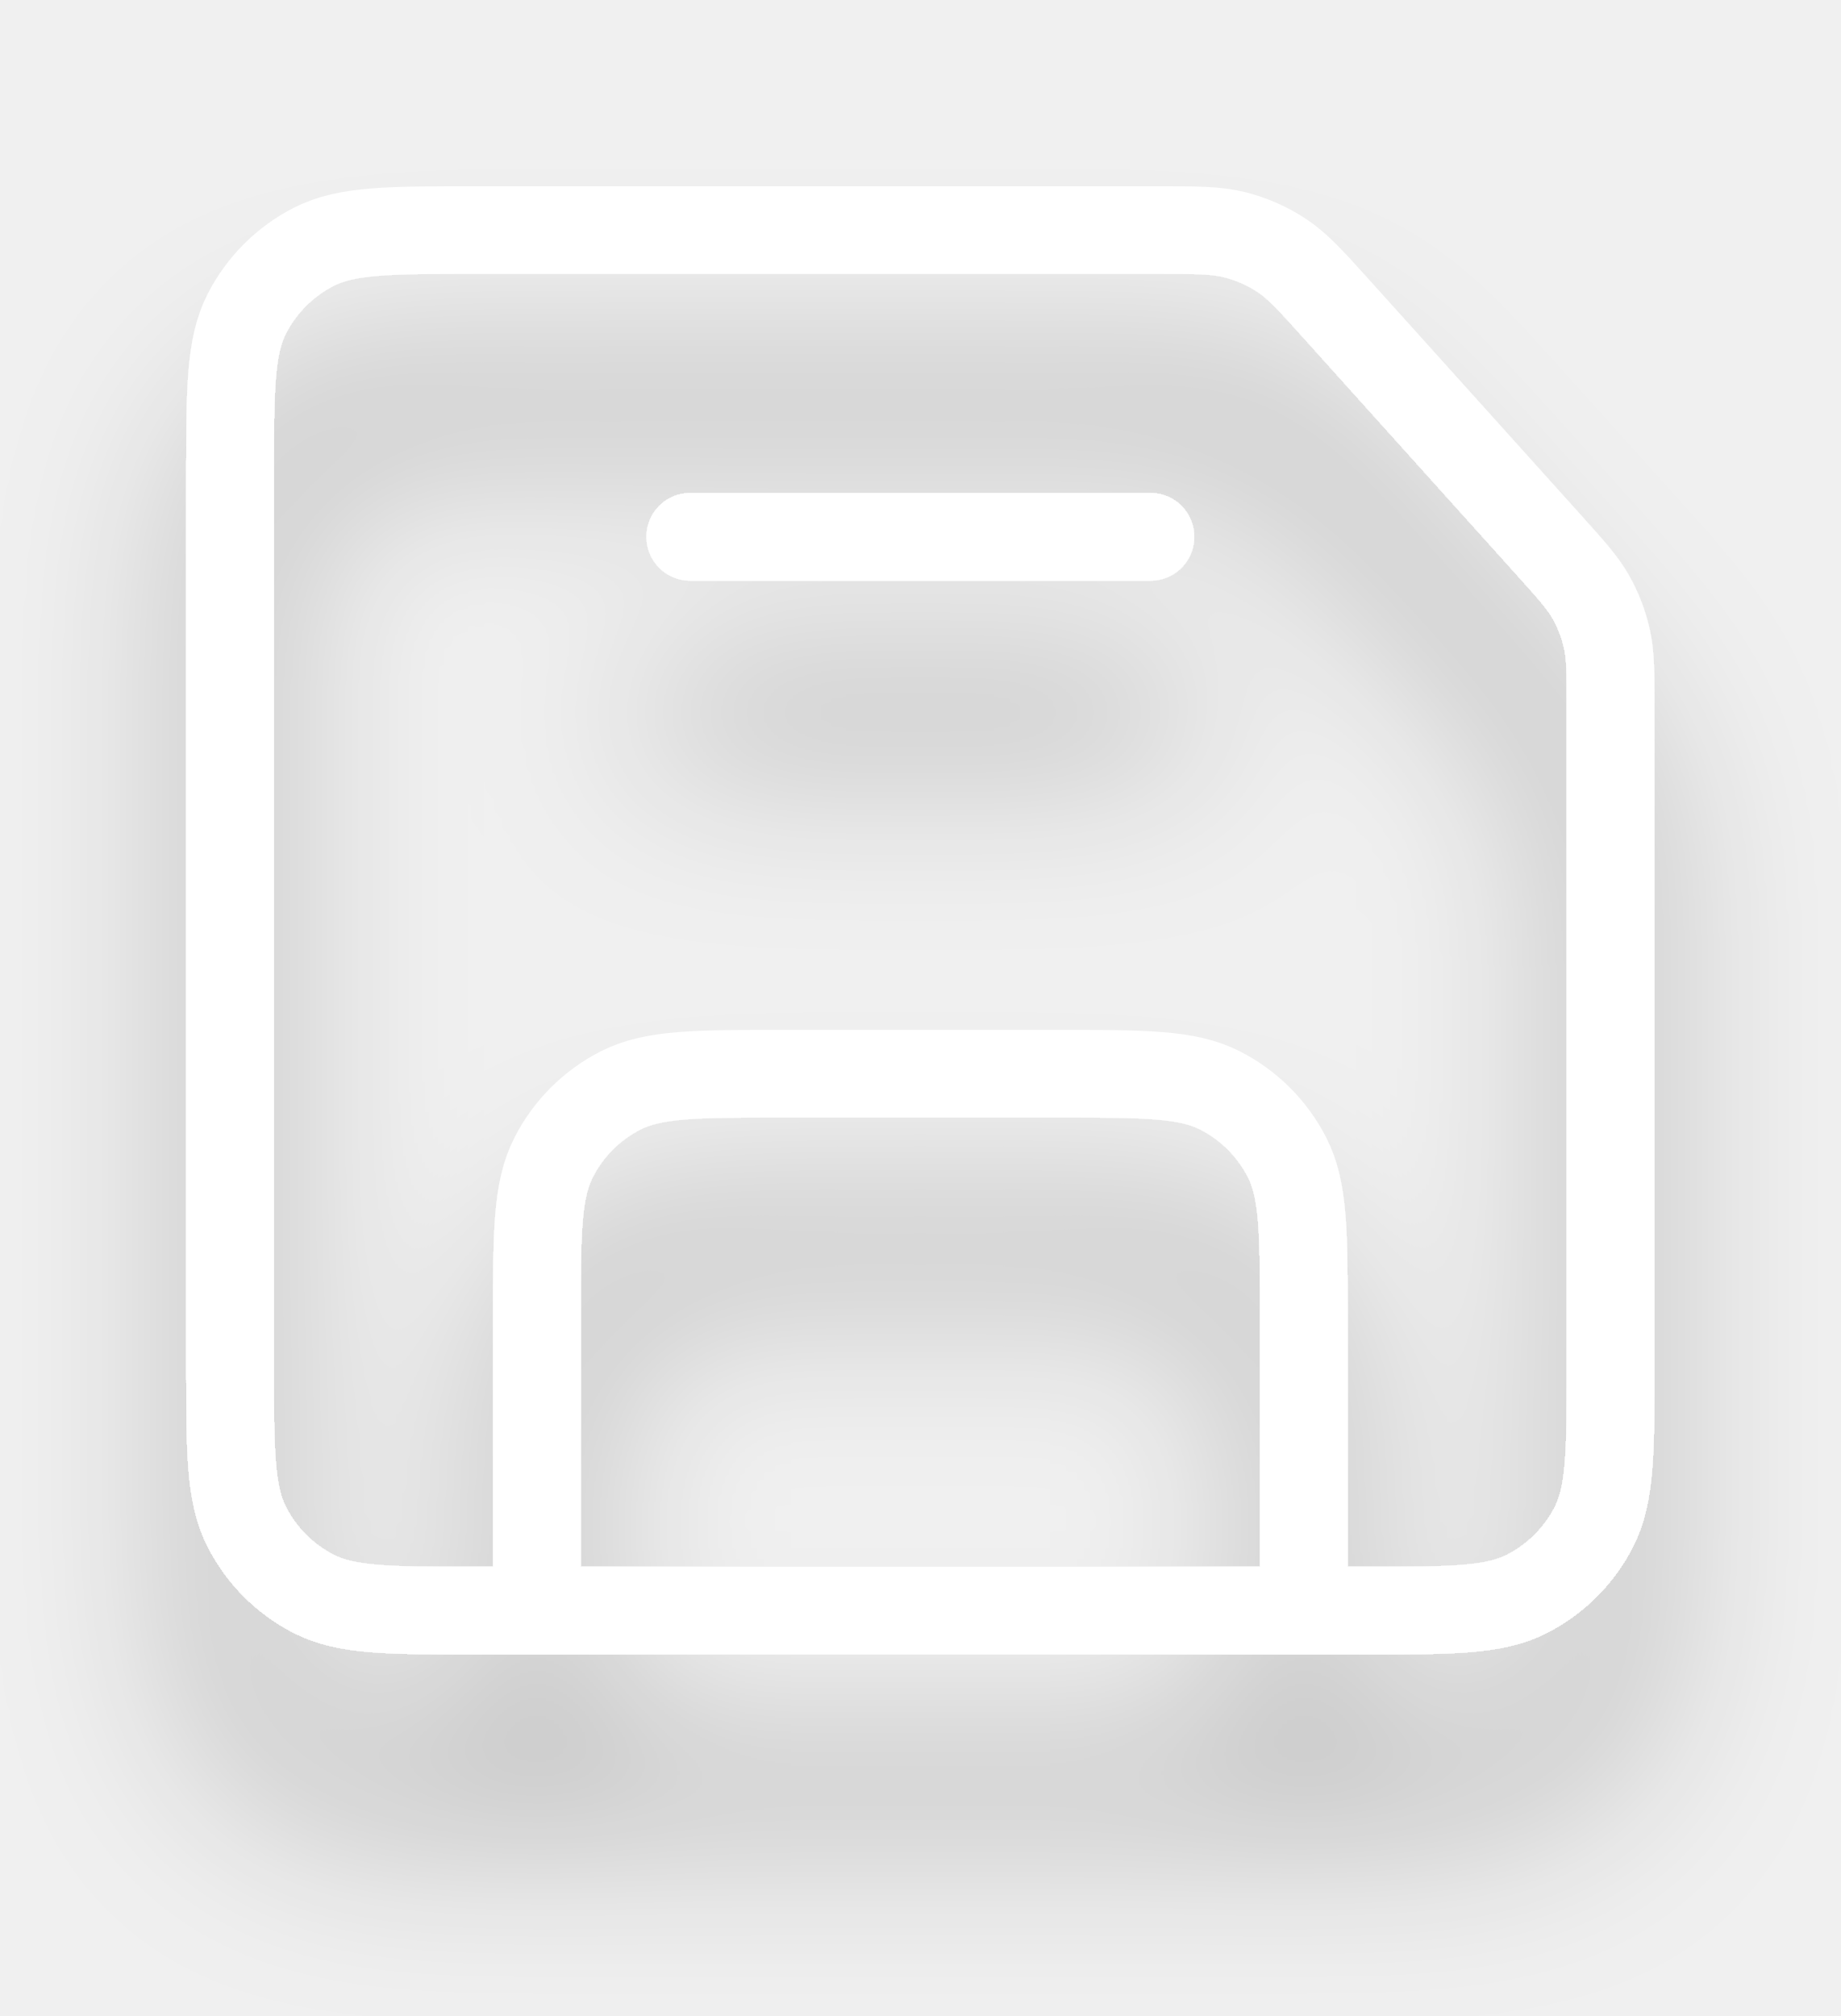
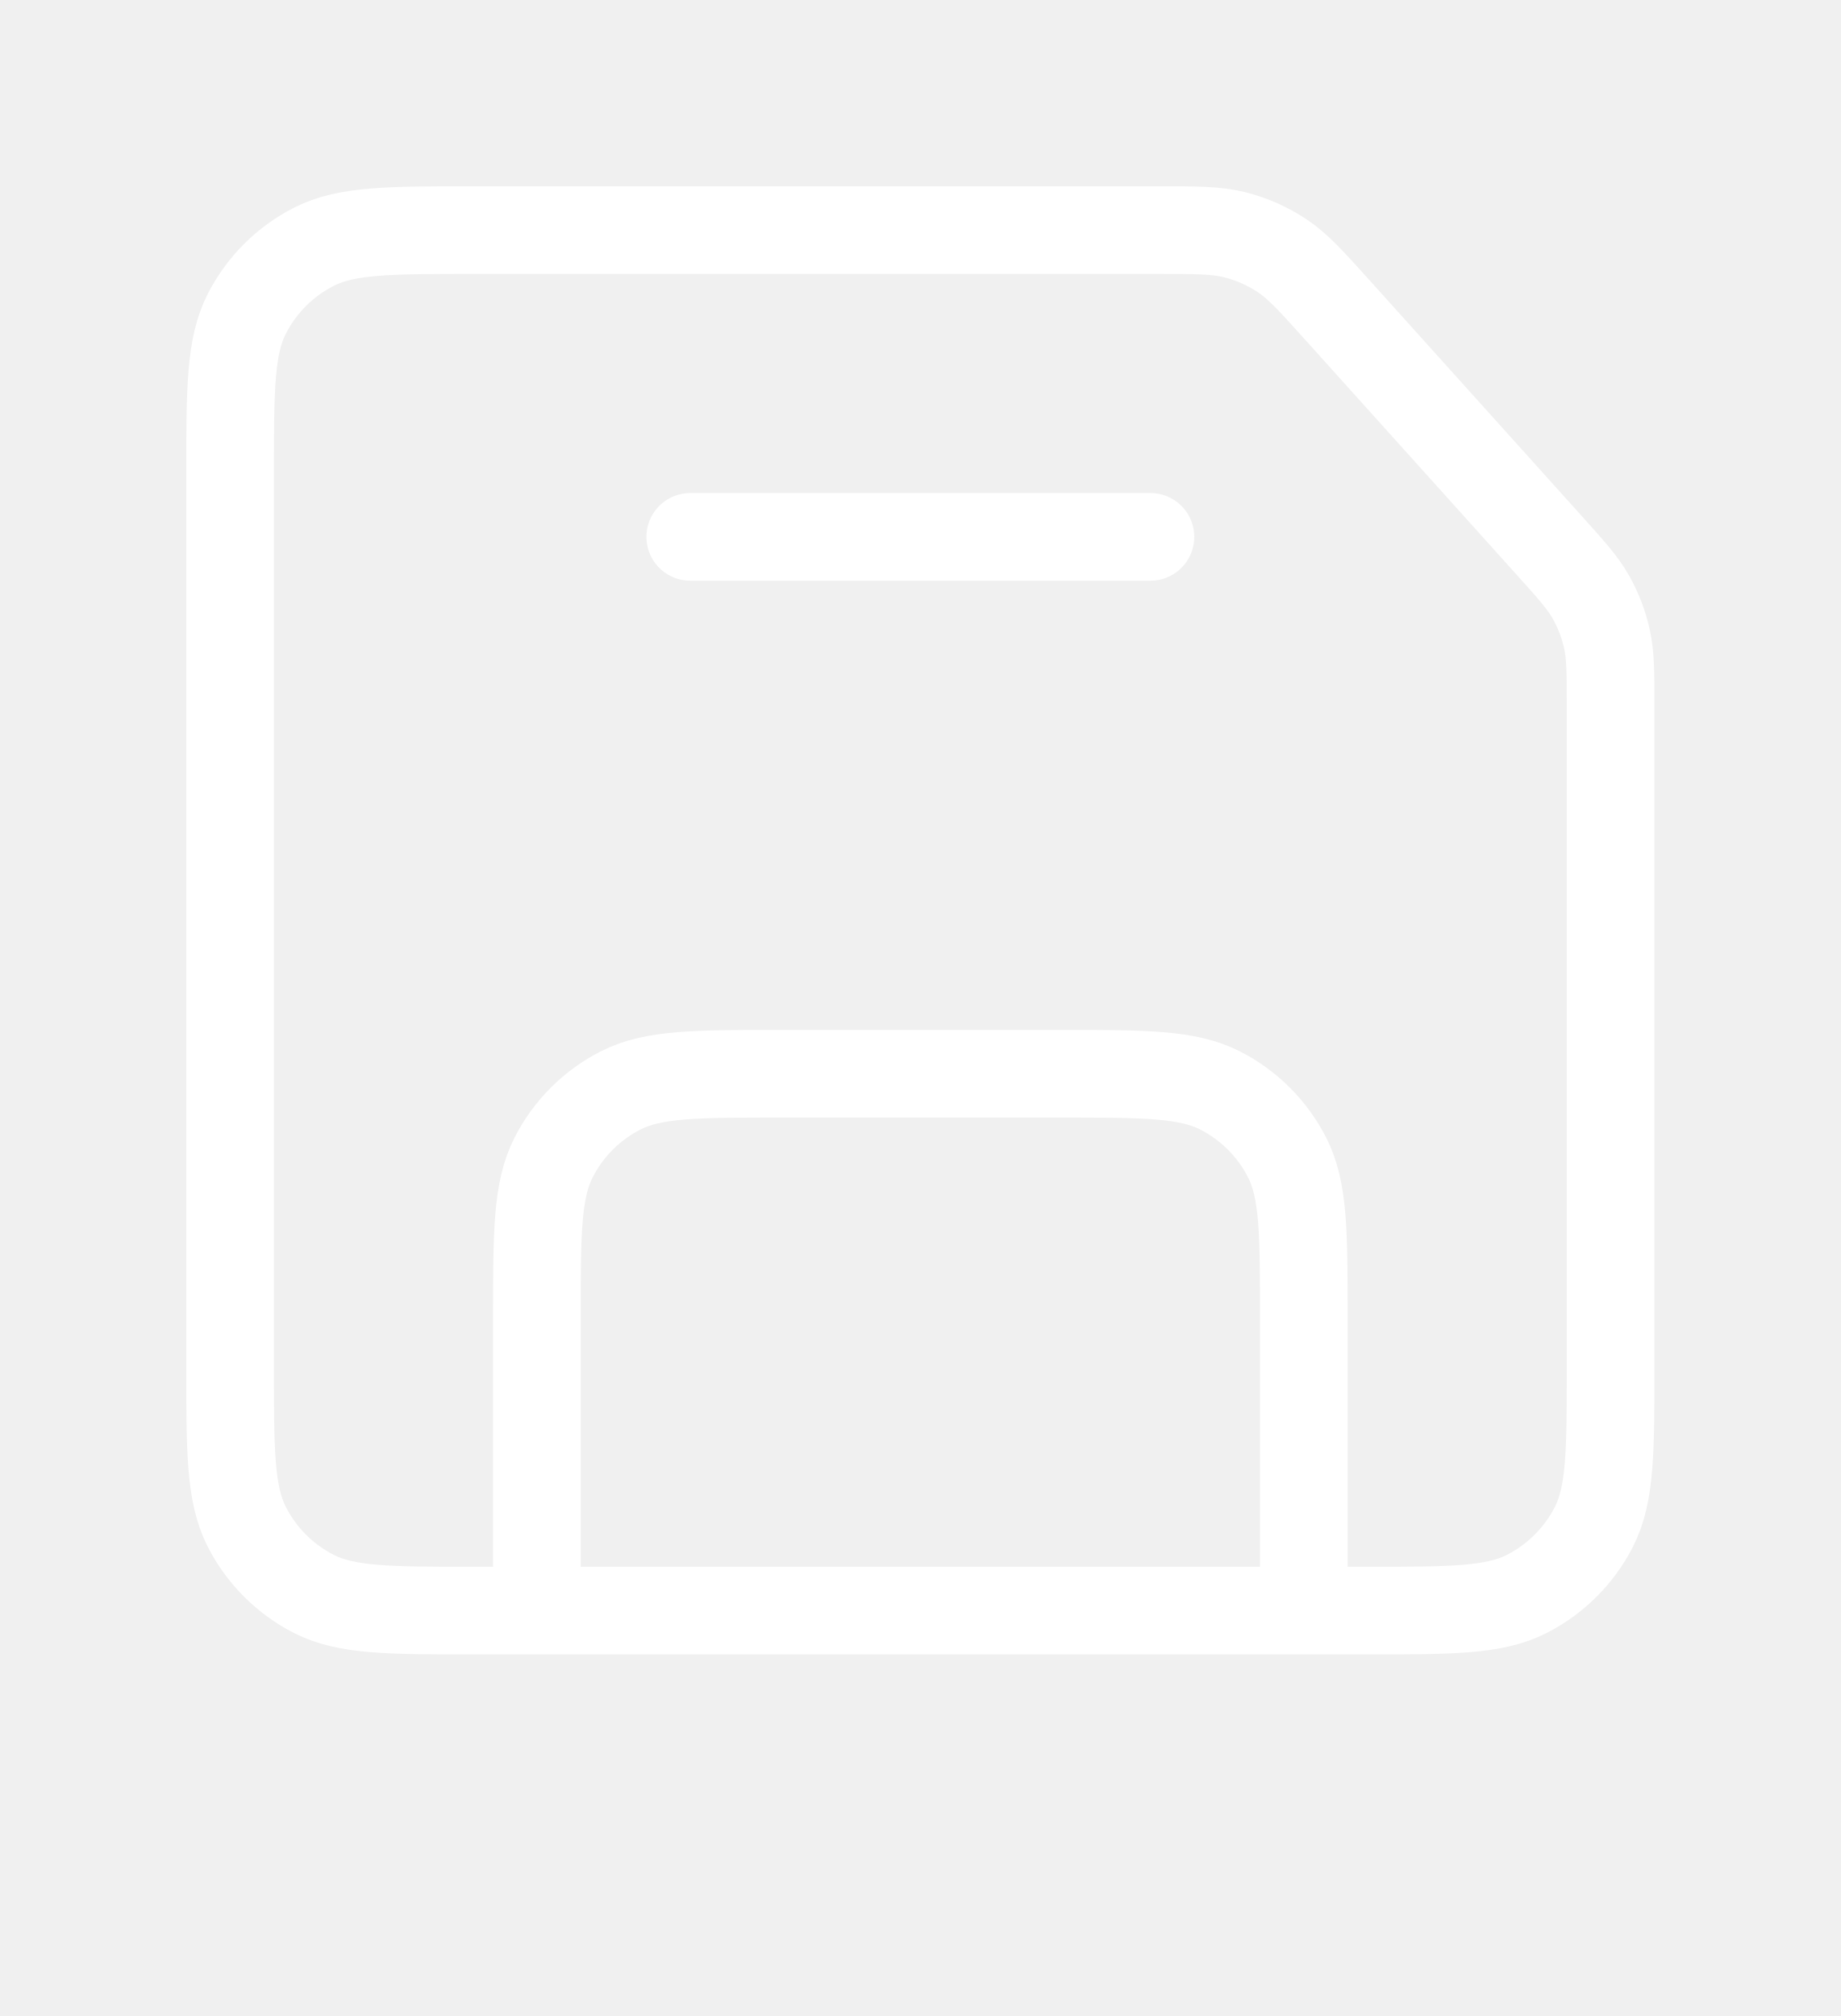
<svg xmlns="http://www.w3.org/2000/svg" width="42" height="46" viewBox="0 0 42 46" fill="none">
-   <g filter="url(#filter0_d_102_55)">
-     <path d="M29.75 36.75L12.25 36.75M29.75 36.75L31.155 36.75C33.112 36.75 34.09 36.75 34.838 36.369C35.496 36.033 36.033 35.498 36.369 34.839C36.75 34.091 36.75 33.112 36.75 31.155V16.134C36.75 15.349 36.75 14.954 36.666 14.579C36.592 14.245 36.469 13.924 36.301 13.625C36.114 13.294 35.852 13.004 35.338 12.432L30.516 7.074C29.92 6.412 29.617 6.076 29.254 5.834C28.928 5.617 28.567 5.458 28.188 5.36C27.759 5.25 27.3 5.25 26.381 5.25H10.85C8.89 5.25 7.909 5.25 7.161 5.631C6.502 5.967 5.967 6.502 5.631 7.161C5.25 7.909 5.25 8.89 5.25 10.85V31.15C5.25 33.111 5.25 34.089 5.631 34.838C5.967 35.496 6.502 36.033 7.161 36.369C7.909 36.75 8.888 36.75 10.845 36.75H12.25M29.75 36.75V30.095C29.75 28.138 29.75 27.159 29.369 26.411C29.033 25.752 28.497 25.217 27.838 24.881C27.089 24.5 26.11 24.5 24.15 24.5H17.85C15.89 24.5 14.909 24.5 14.161 24.881C13.502 25.217 12.967 25.752 12.632 26.411C12.25 27.159 12.25 28.14 12.25 30.1V36.75M26.25 12.25H15.75" stroke="white" stroke-width="2" stroke-linecap="round" stroke-linejoin="round" />
-   </g>
-   <defs>
-     <filter id="filter0_d_102_55" x="-4" y="0" width="50" height="50" filterUnits="userSpaceOnUse" color-interpolation-filters="sRGB">
-       <feFlood flood-opacity="0" result="BackgroundImageFix" />
-       <feColorMatrix in="SourceAlpha" type="matrix" values="0 0 0 0 0 0 0 0 0 0 0 0 0 0 0 0 0 0 127 0" result="hardAlpha" />
-       <feOffset dy="4" />
-       <feGaussianBlur stdDeviation="2" />
-       <feComposite in2="hardAlpha" operator="out" />
-       <feColorMatrix type="matrix" values="0 0 0 0 0 0 0 0 0 0 0 0 0 0 0 0 0 0 0.25 0" />
-       <feBlend mode="normal" in2="BackgroundImageFix" result="effect1_dropShadow_102_55" />
-       <feBlend mode="normal" in="SourceGraphic" in2="effect1_dropShadow_102_55" result="shape" />
-     </filter>
-   </defs>
+   <path d="M29.75 36.75L12.25 36.75M29.75 36.75L31.155 36.75C33.112 36.75 34.09 36.75 34.838 36.369C35.496 36.033 36.033 35.498 36.369 34.839C36.75 34.091 36.75 33.112 36.75 31.155V16.134C36.75 15.349 36.75 14.954 36.666 14.579C36.592 14.245 36.469 13.924 36.301 13.625C36.114 13.294 35.852 13.004 35.338 12.432L30.516 7.074C29.92 6.412 29.617 6.076 29.254 5.834C28.928 5.617 28.567 5.458 28.188 5.36C27.759 5.25 27.3 5.25 26.381 5.25H10.85C8.89 5.25 7.909 5.25 7.161 5.631C6.502 5.967 5.967 6.502 5.631 7.161C5.25 7.909 5.25 8.89 5.25 10.85V31.15C5.25 33.111 5.25 34.089 5.631 34.838C5.967 35.496 6.502 36.033 7.161 36.369C7.909 36.75 8.888 36.75 10.845 36.75H12.25M29.75 36.75V30.095C29.75 28.138 29.75 27.159 29.369 26.411C29.033 25.752 28.497 25.217 27.838 24.881C27.089 24.5 26.11 24.5 24.15 24.5H17.85C15.89 24.5 14.909 24.5 14.161 24.881C13.502 25.217 12.967 25.752 12.632 26.411C12.25 27.159 12.25 28.14 12.25 30.1V36.75M26.25 12.25H15.75" stroke="white" stroke-width="2" stroke-linecap="round" stroke-linejoin="round" />
</svg>
